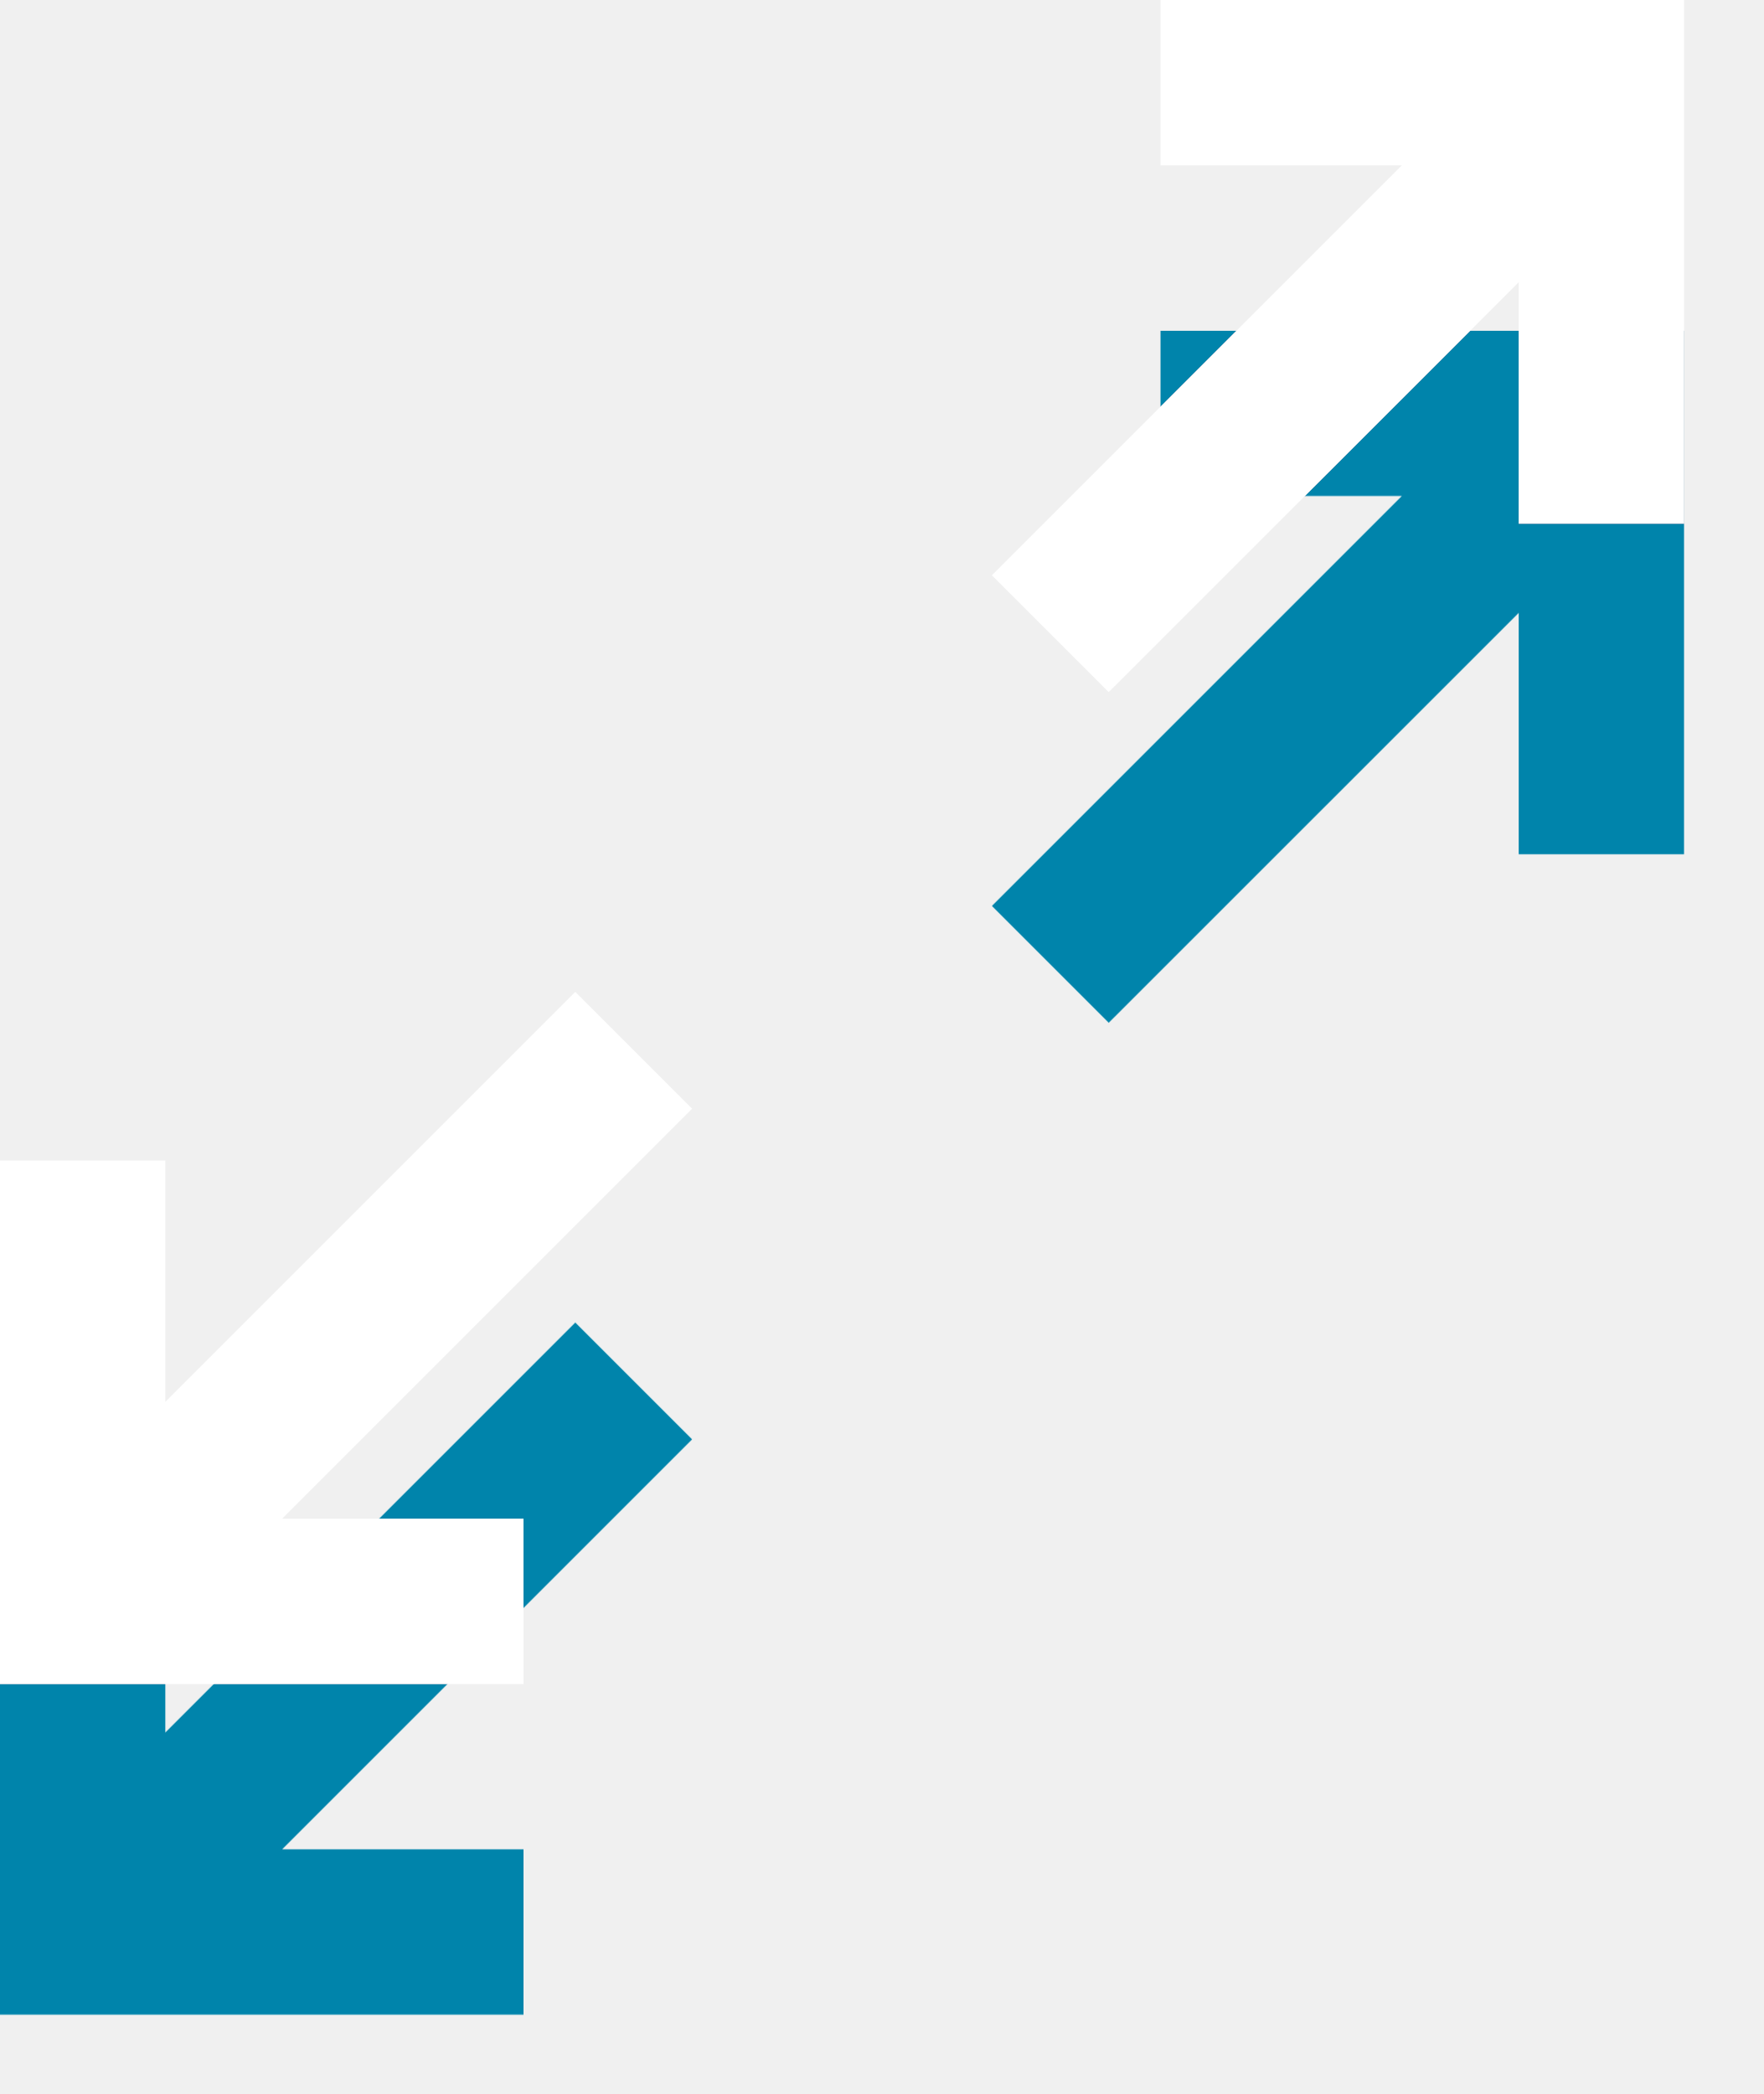
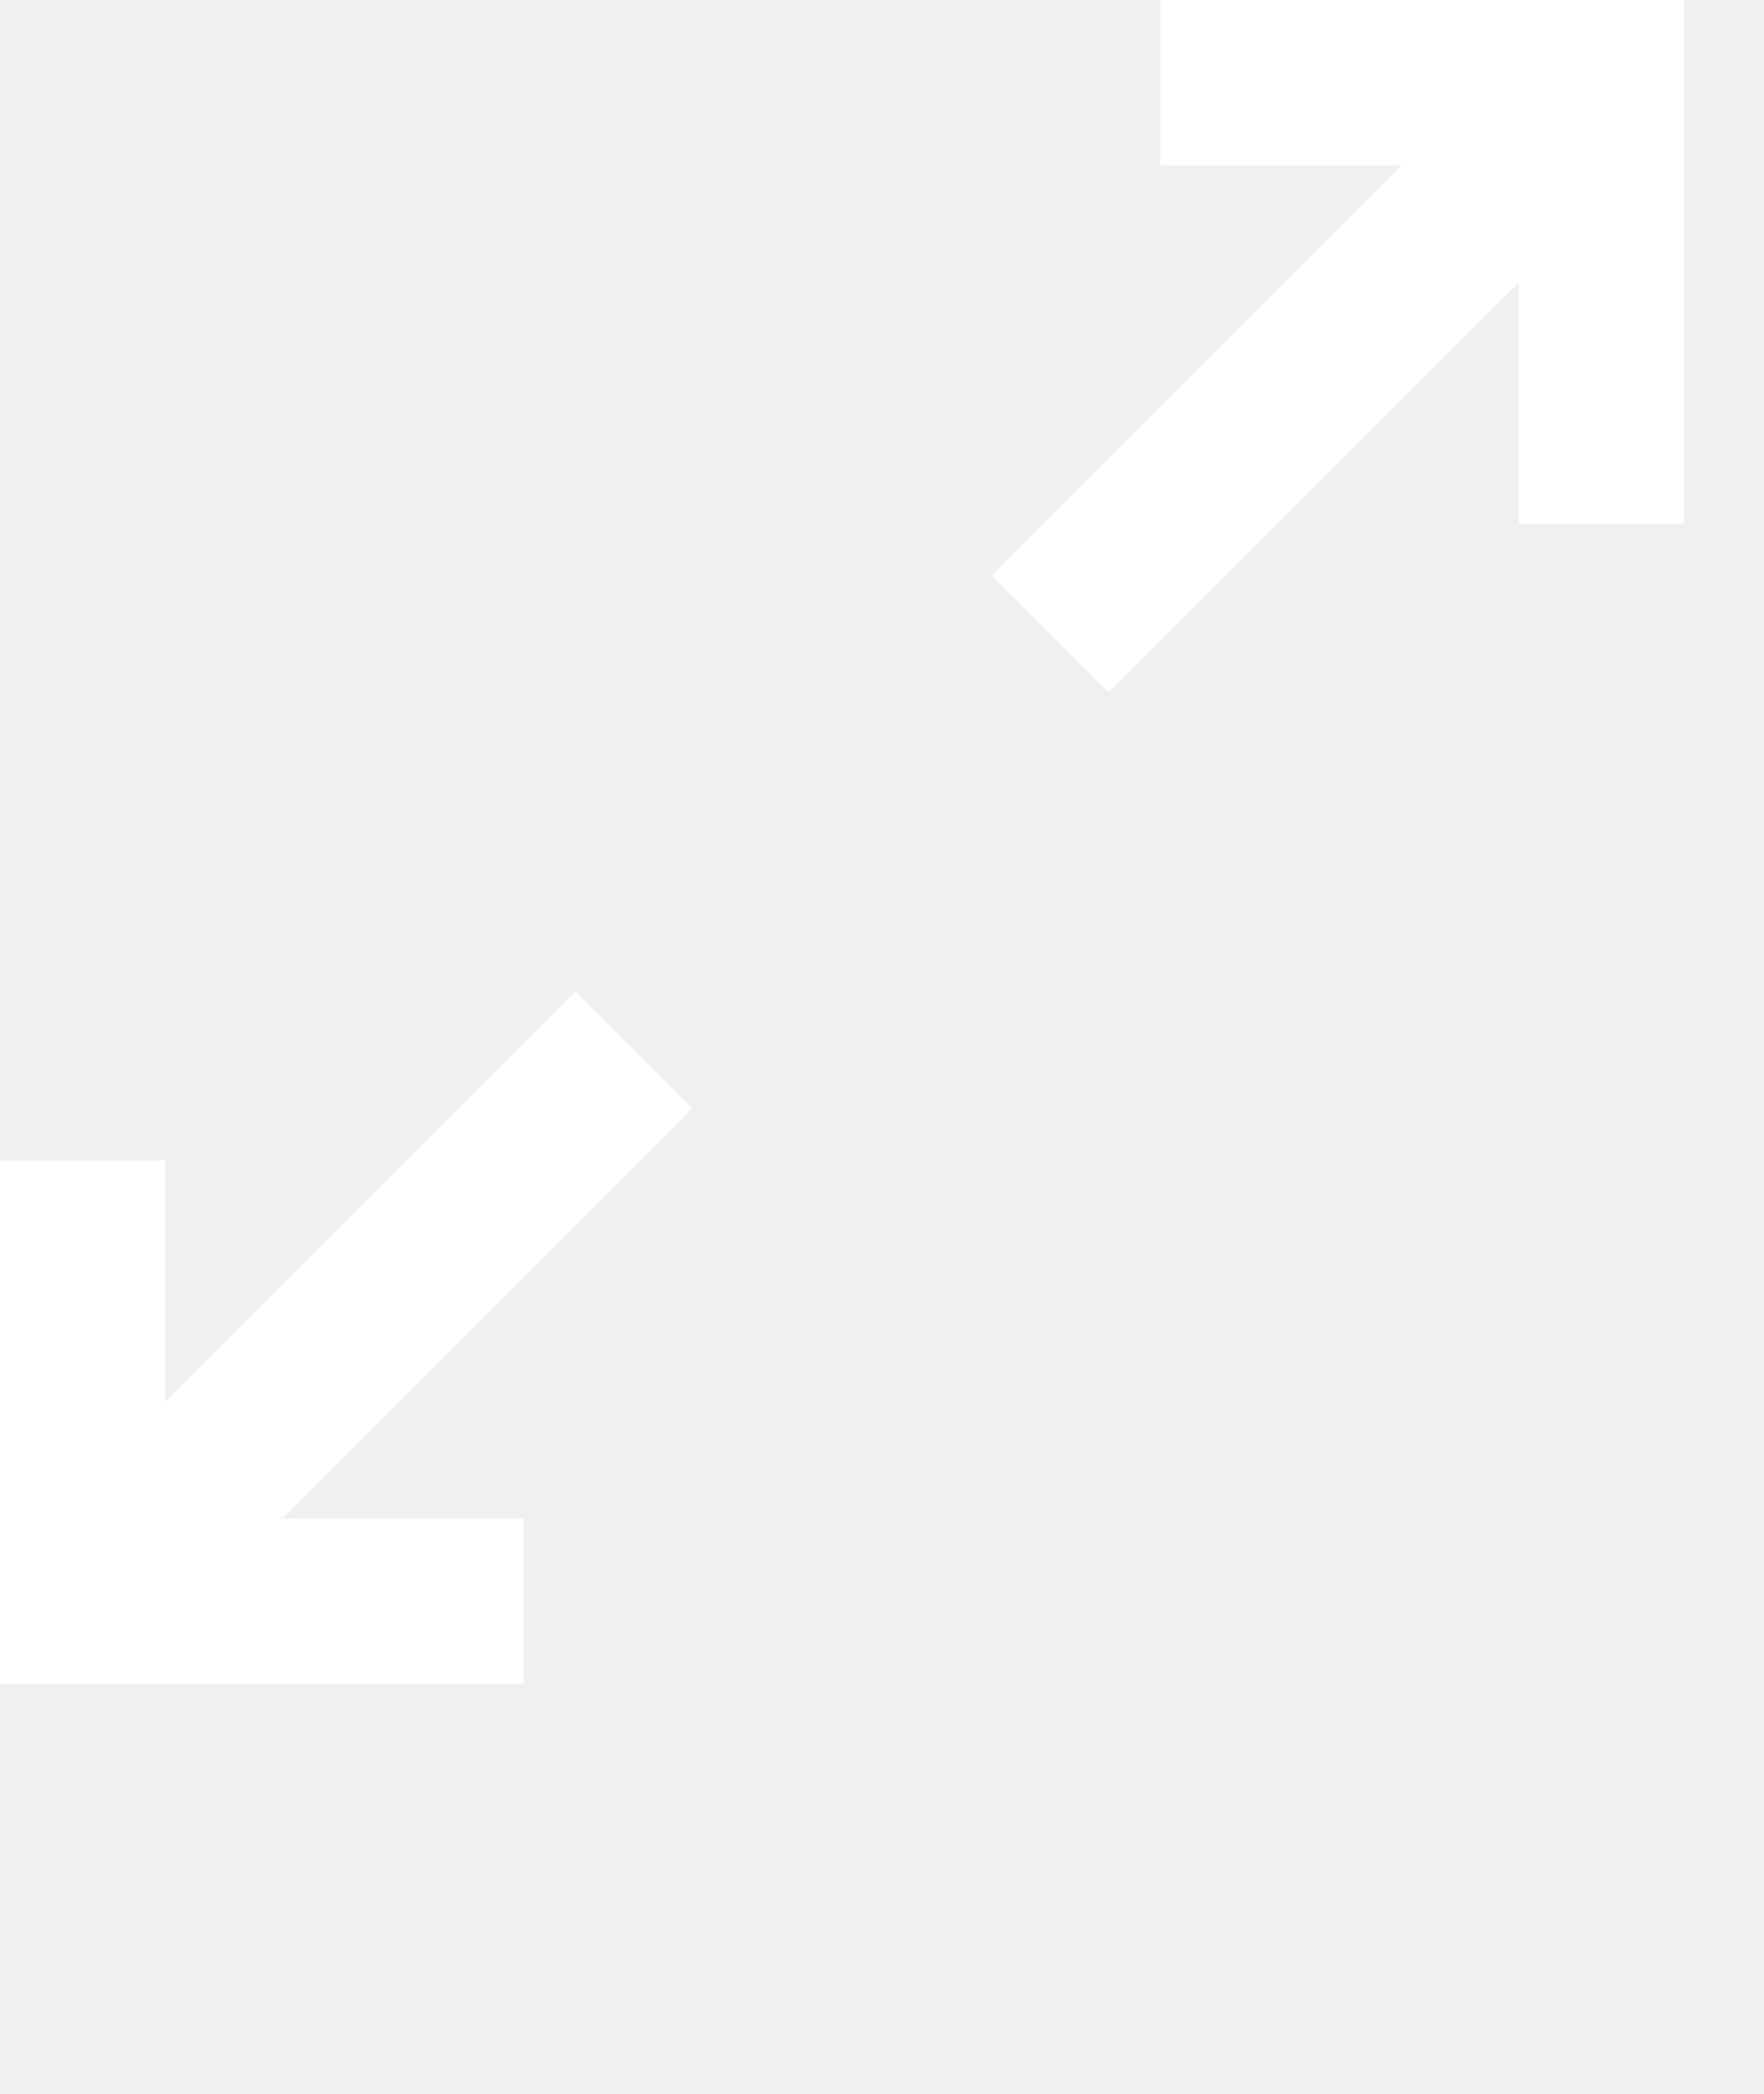
<svg xmlns="http://www.w3.org/2000/svg" width="16" height="19" viewBox="0 0 16 19">
  <defs>
-     <filter id="a" width="100.6%" height="113.3%" x="-.3%" y="-3.3%" filterUnits="objectBoundingBox">
+     <filter id="ac" width="100.6%" height="113.3%" x="-.3%" y="-3.3%" filterUnits="objectBoundingBox">
      <feOffset dy="3" in="SourceAlpha" result="shadowOffsetOuter1" />
      <feColorMatrix in="shadowOffsetOuter1" result="shadowMatrixOuter1" values="0 0 0 0 0 0 0 0 0 0.233 0 0 0 0 0.409 0 0 0 1 0" />
      <feMerge>
        <feMergeNode in="shadowMatrixOuter1" />
        <feMergeNode in="SourceGraphic" />
      </feMerge>
    </filter>
  </defs>
  <g fill="none" fill-rule="evenodd" filter="url(#a)" transform="translate(-373 -14)">
    <path d="M369 10h24v24h-24z" />
    <g fill="#FFF">
      <path d="M374.5 26.72v-2.19H373v4.75h4.75v-1.5h-2.19l3.72-3.72-1.06-1.06zM383.53 14v1.5h2.19L382 19.22l1.06 1.06 3.72-3.719v2.19h1.5V14z" />
    </g>
  </g>
</svg>
